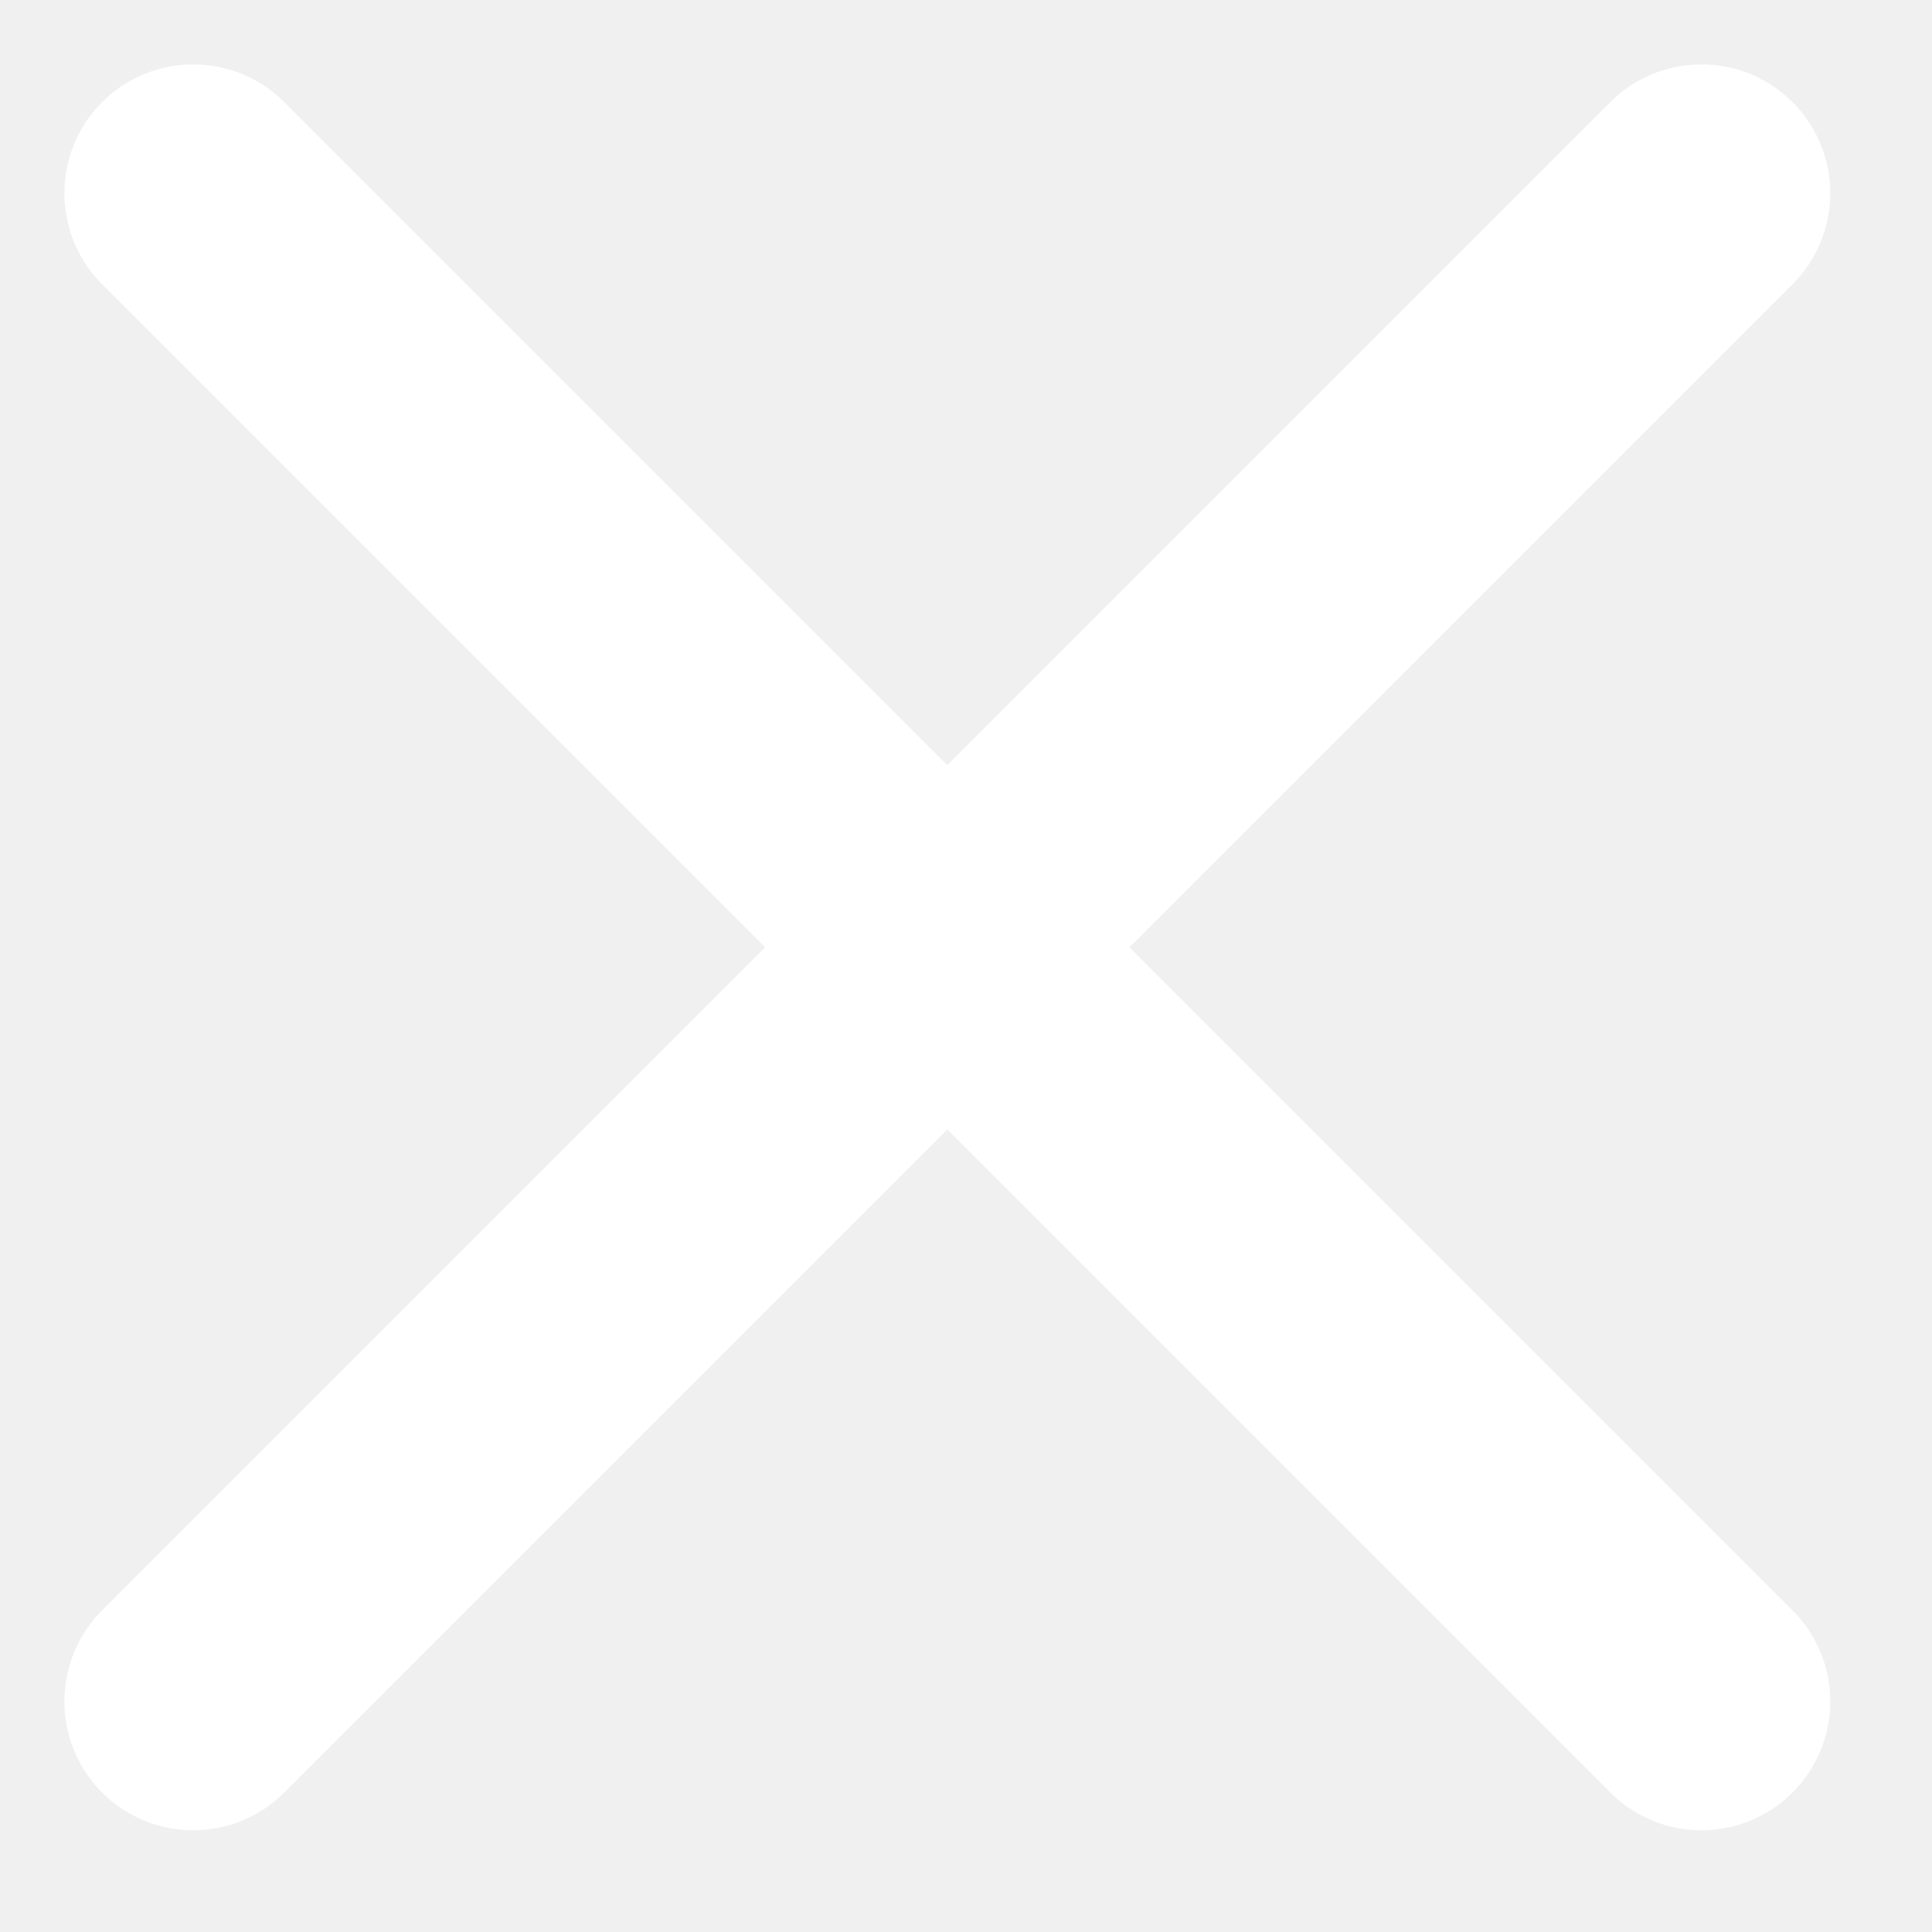
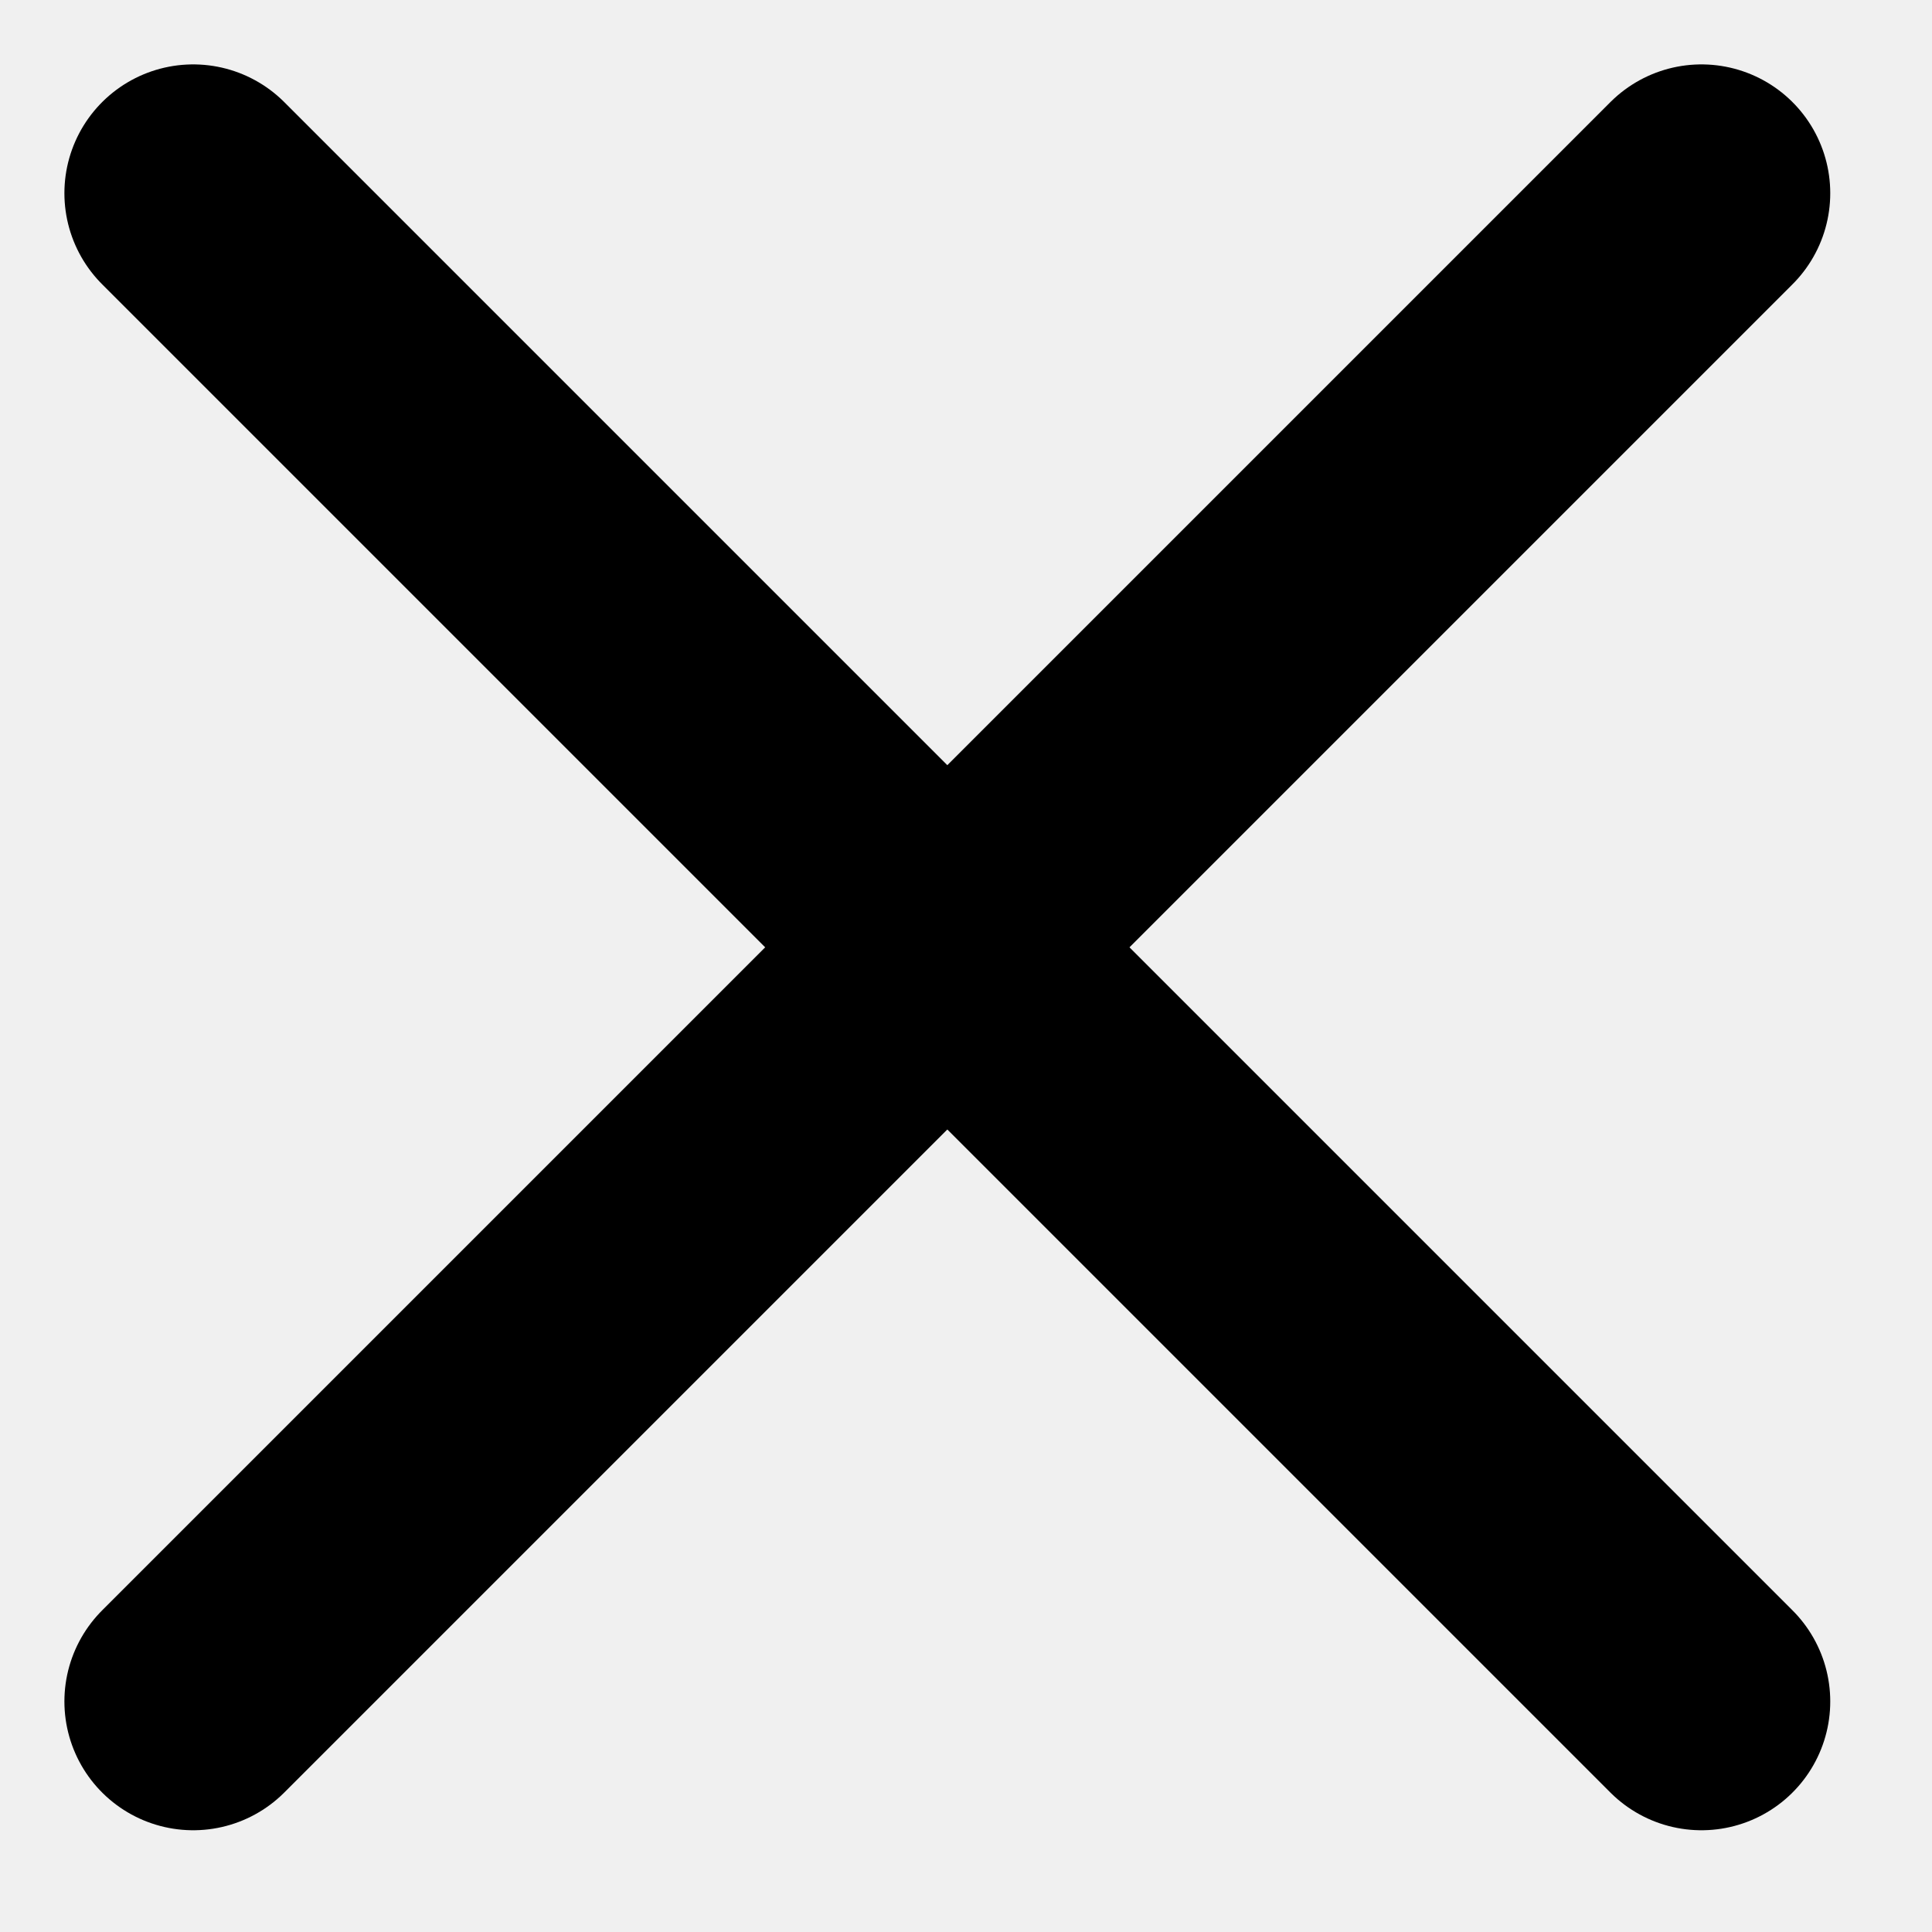
<svg xmlns="http://www.w3.org/2000/svg" width="15" height="15" viewBox="0 0 15 15" fill="none">
-   <path d="M1.5 1.5L13.21 13.21" stroke="white" stroke-width="2" stroke-linecap="round" stroke-linejoin="round" />
-   <path d="M1.5 13.21L13.21 1.5" stroke="white" stroke-width="2" stroke-linecap="round" stroke-linejoin="round" />
+   <path d="M1.5 1.5L13.21 13.21" stroke="black" stroke-width="2" stroke-linecap="round" stroke-linejoin="round" />
+   <path d="M1.5 13.21L13.21 1.5" stroke="black" stroke-width="2" stroke-linecap="round" stroke-linejoin="round" />
</svg>
